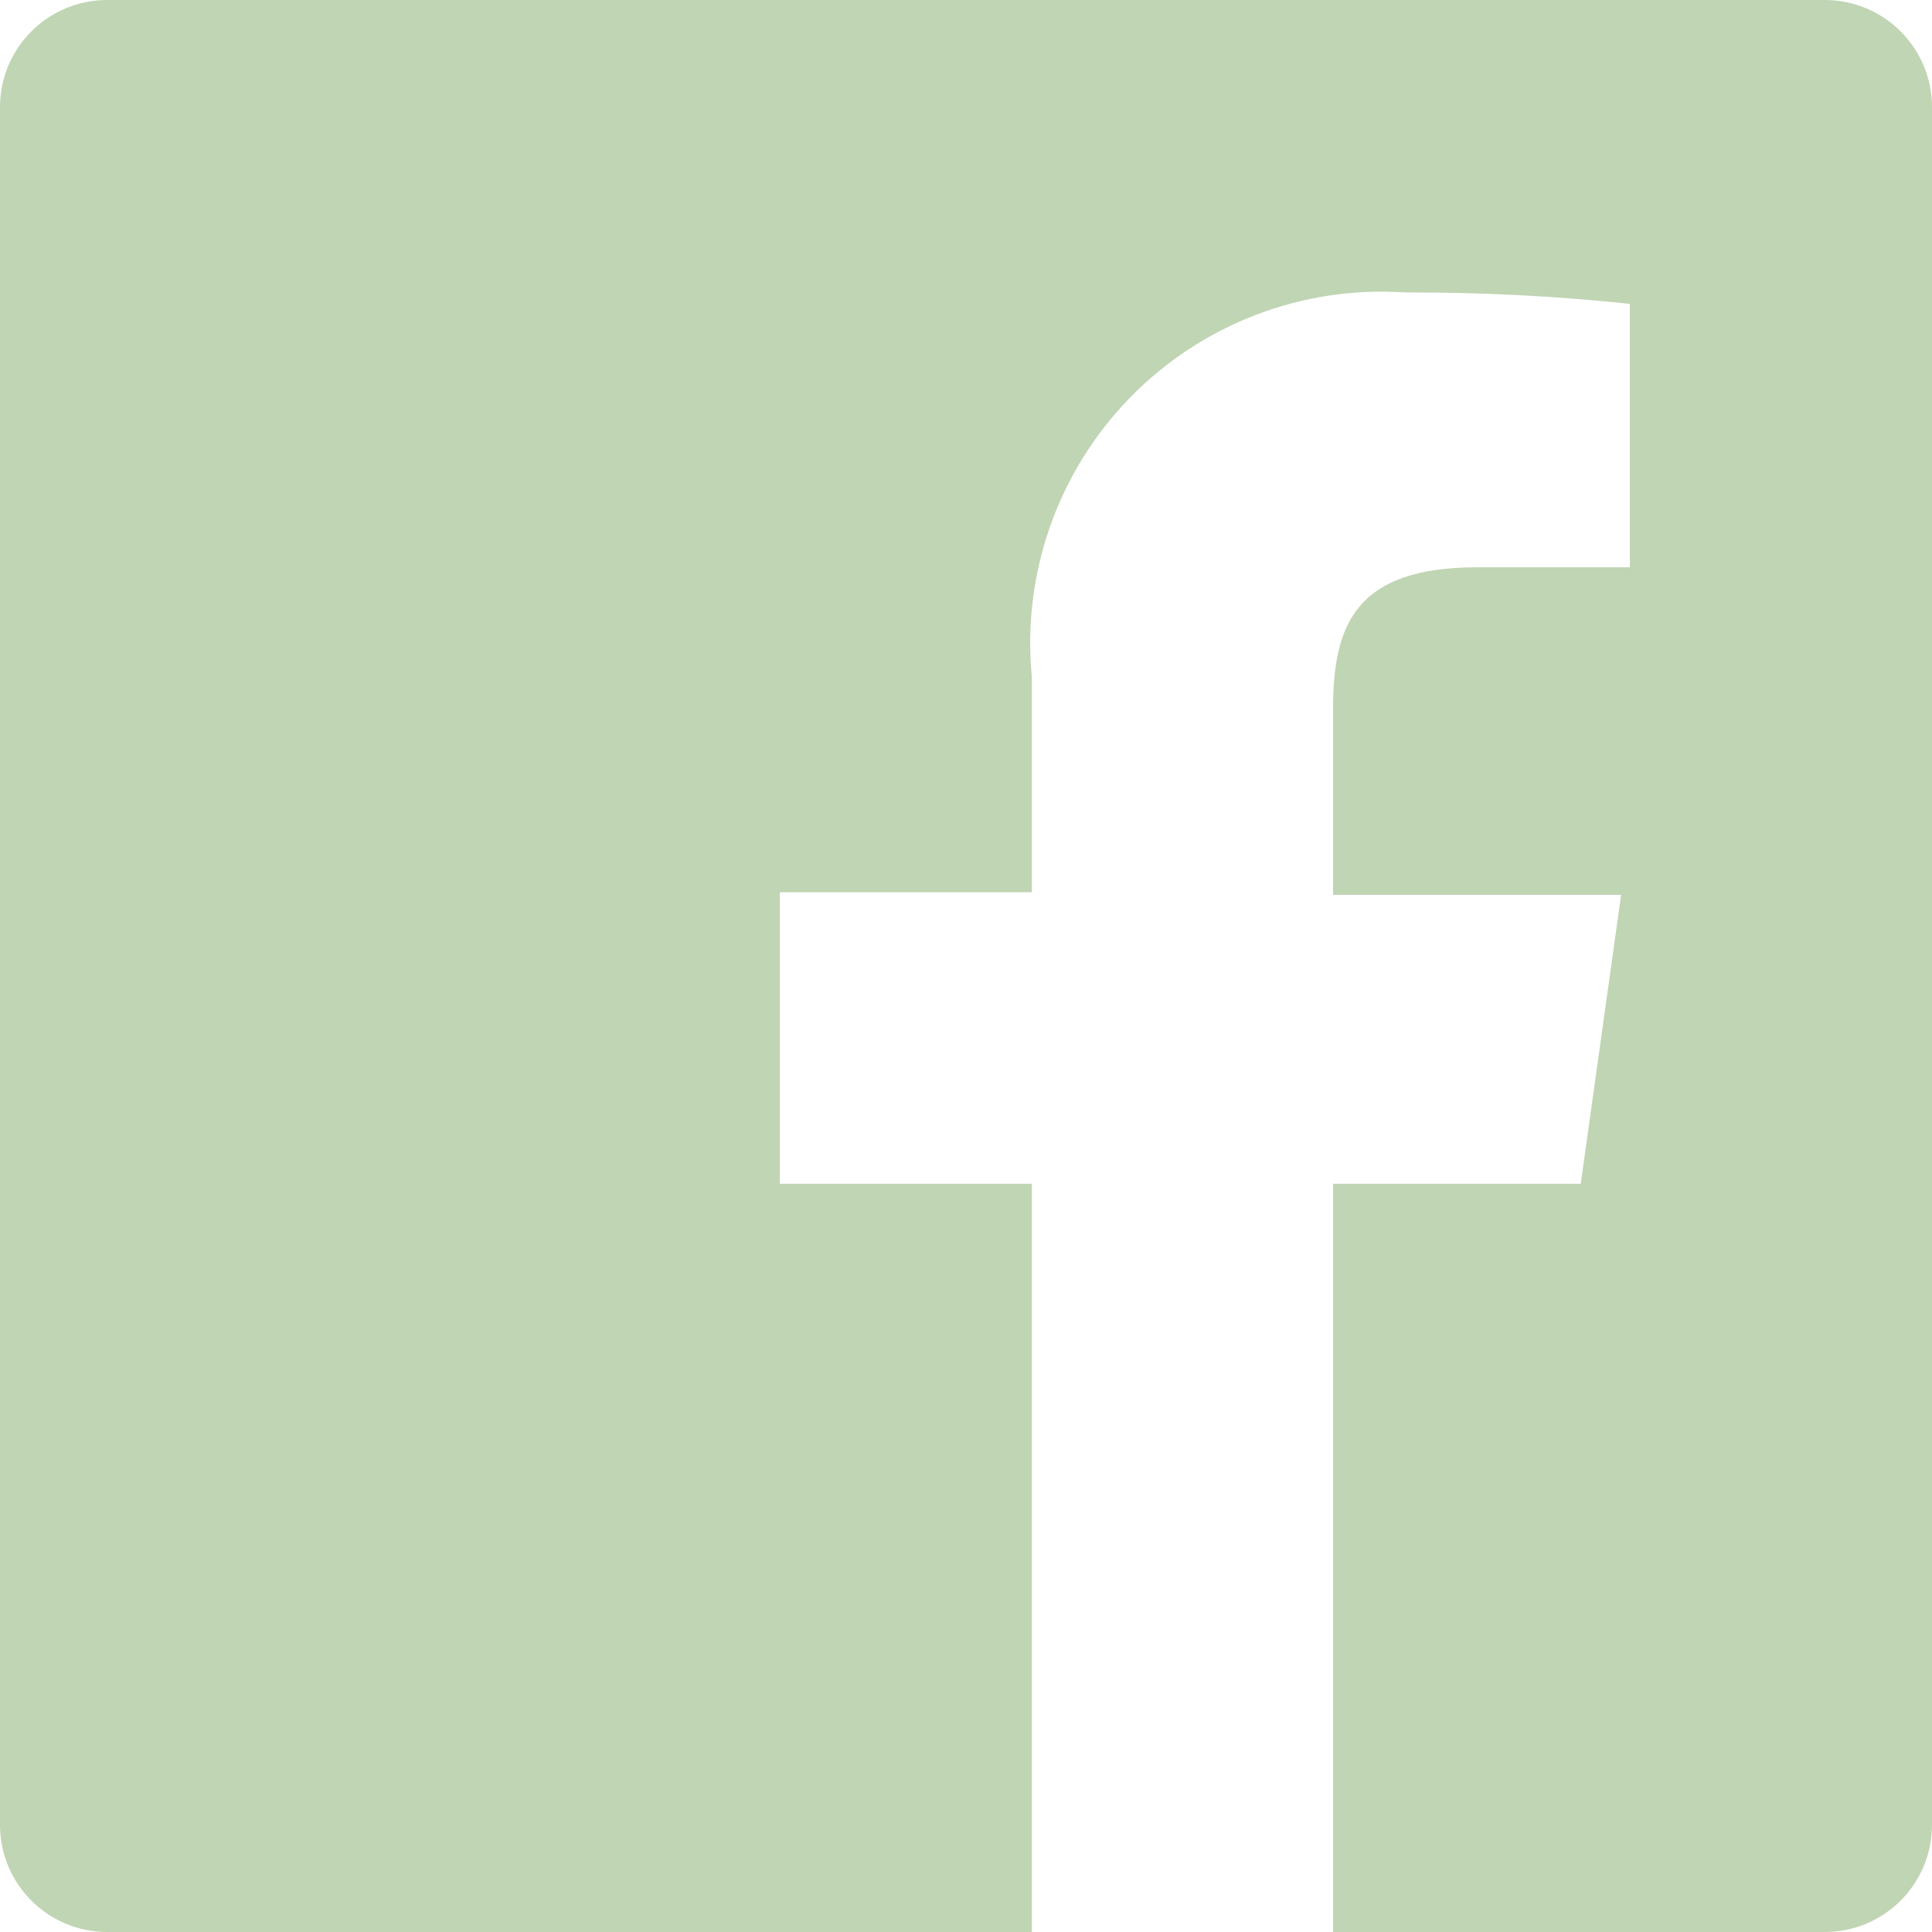
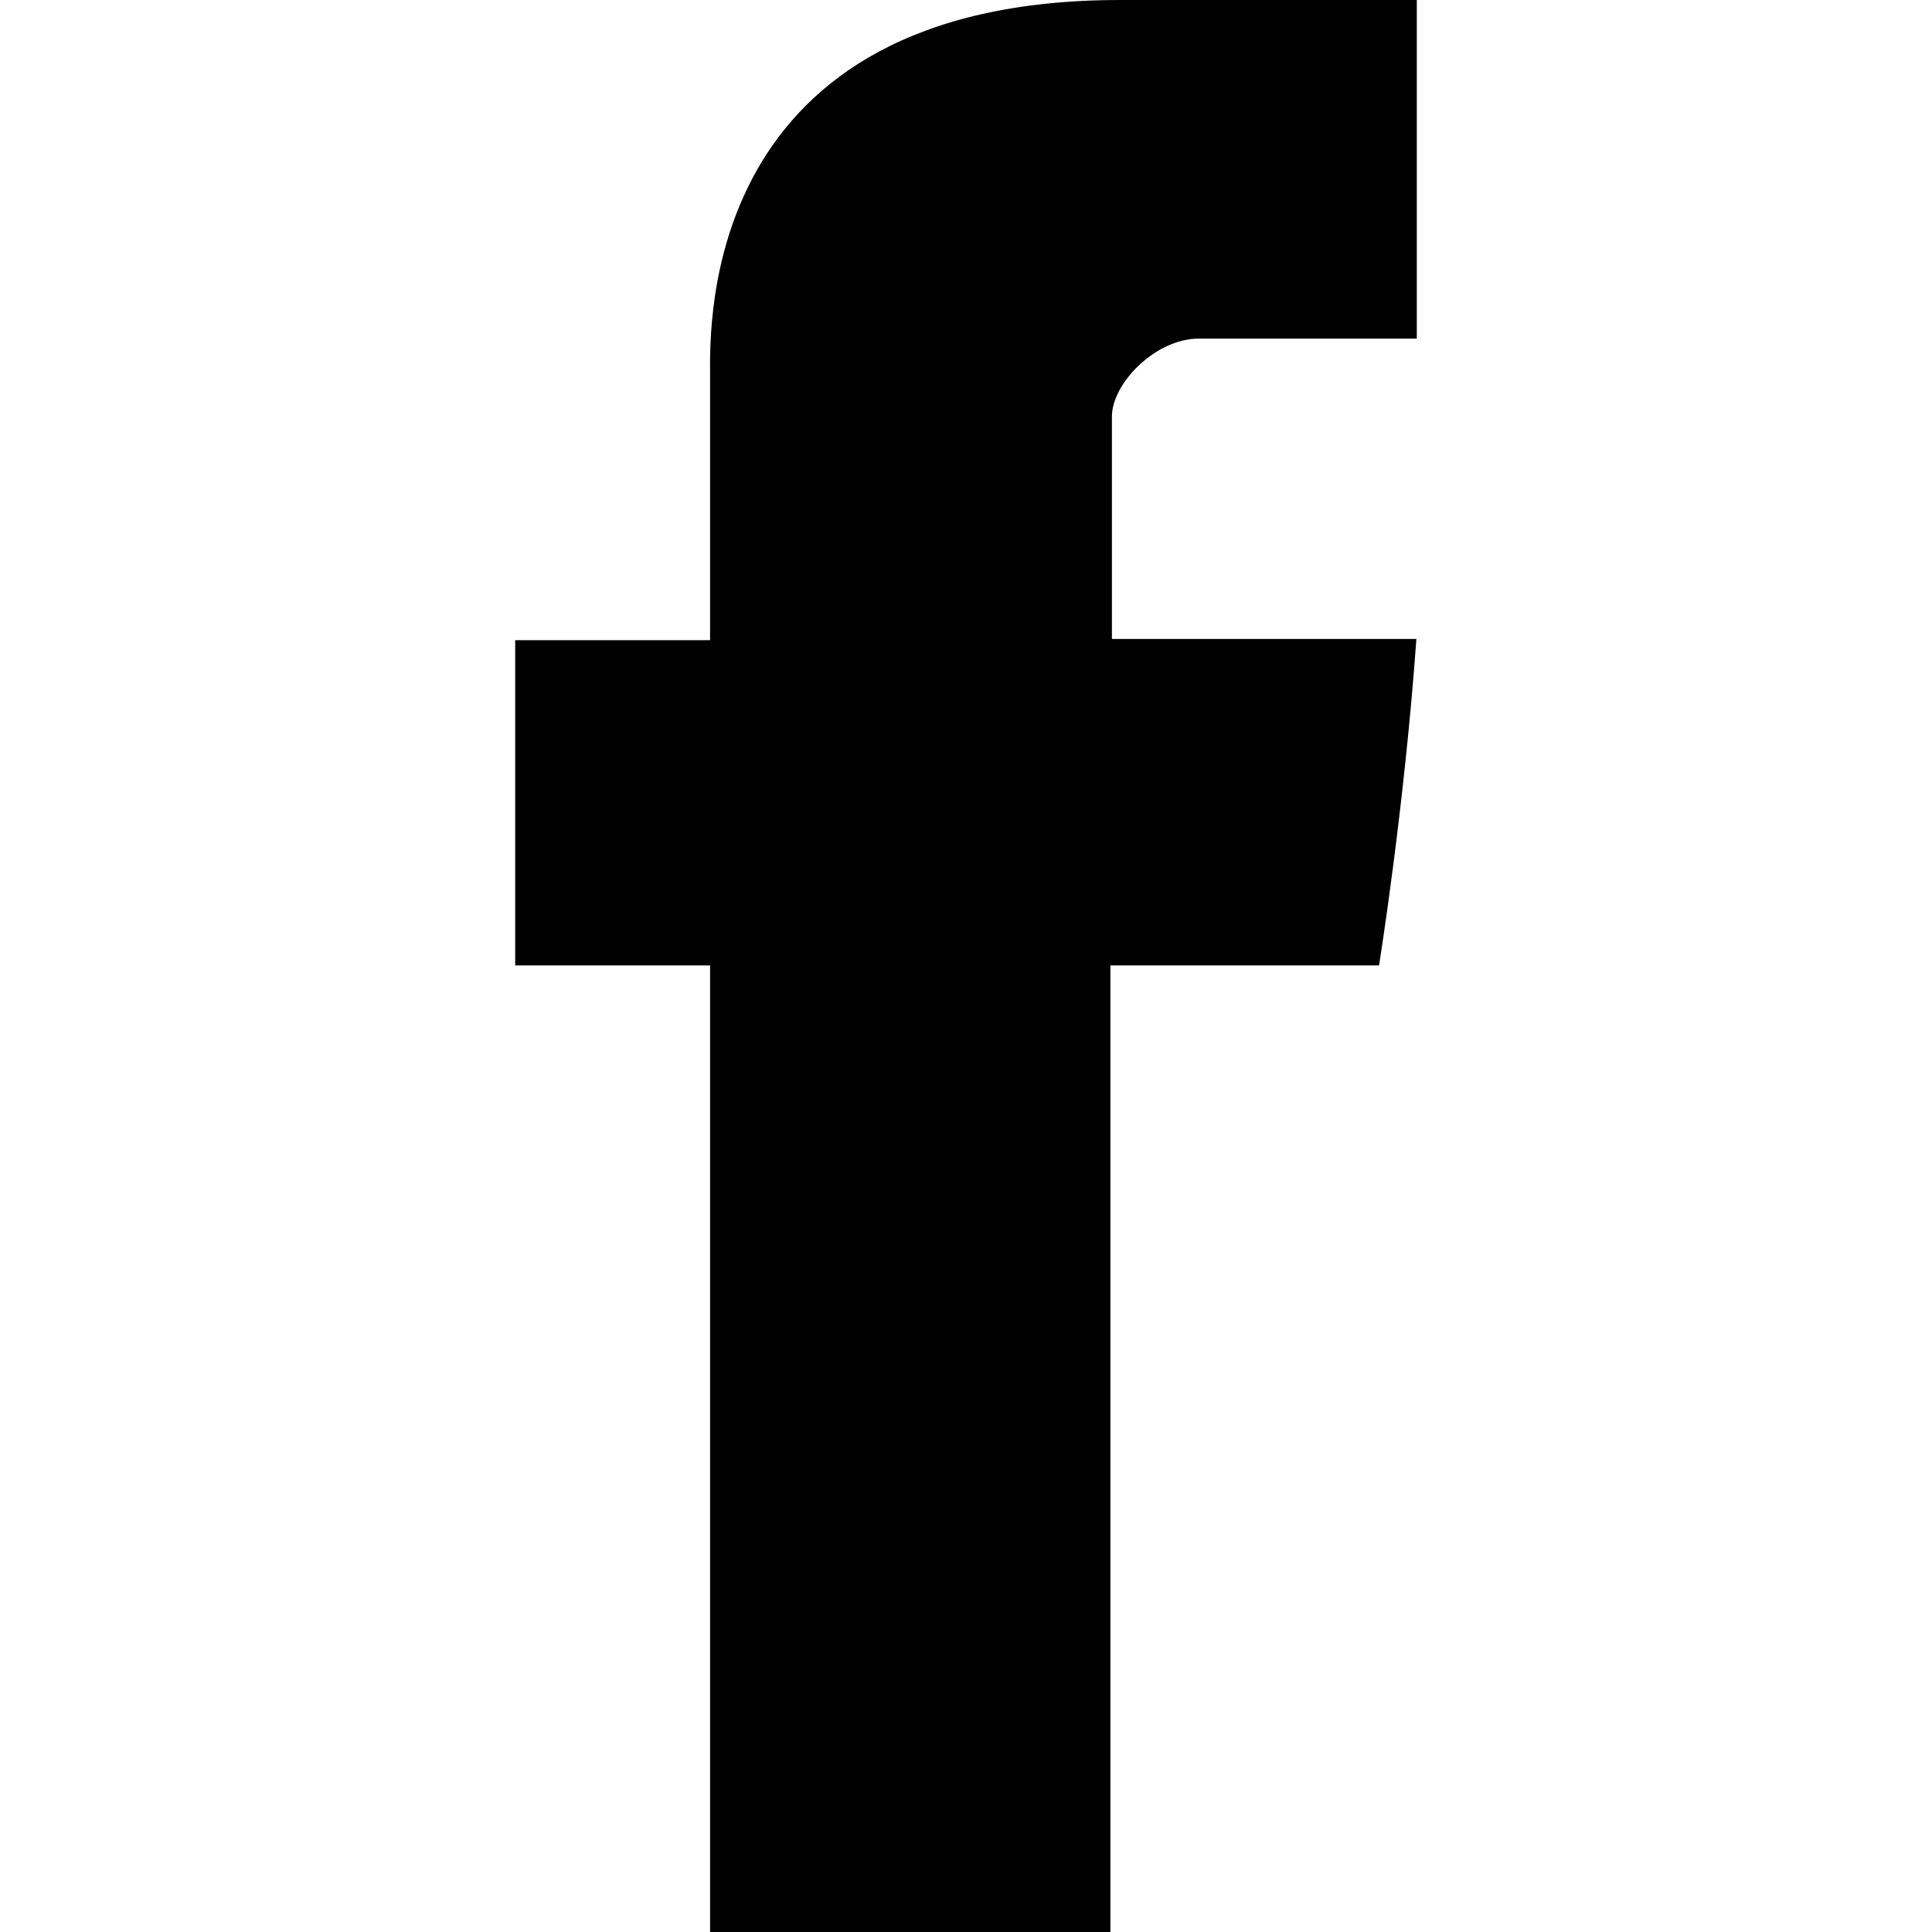
- <svg xmlns="http://www.w3.org/2000/svg" id="Layer_5" data-name="Layer 5" width="22" height="22" viewBox="0 0 22 22">
-   <defs>
-     <style>.cls-1{fill:#c0d5b3;fill-rule:evenodd;}</style>
-   </defs>
-   <path class="cls-1" d="M20.78,0H1.22A1.22,1.22,0,0,0,0,1.22V20.78A1.22,1.22,0,0,0,1.22,22H11.75V13.48H8.88V10.16h2.87V7.71A4,4,0,0,1,16,3.33a23.67,23.67,0,0,1,2.56.13v3H16.82c-1.38,0-1.64.65-1.64,1.61v2.12h3.28L18,13.48H15.18V22h5.6A1.22,1.22,0,0,0,22,20.78V1.22A1.22,1.22,0,0,0,20.78,0" />
+ <svg xmlns="http://www.w3.org/2000/svg" version="1.1" id="Capa_1" x="0px" y="0px" width="430.113px" height="430.114px" viewBox="0 0 430.113 430.114" style="enable-background:new 0 0 430.113 430.114;" xml:space="preserve">
+   <g>
+     <path id="Facebook" d="M158.081,83.3c0,10.839,0,59.218,0,59.218h-43.385v72.412h43.385v215.183h89.122V214.936h59.805   c0,0,5.601-34.721,8.316-72.685c-7.784,0-67.784,0-67.784,0s0-42.127,0-49.511c0-7.4,9.717-17.354,19.321-17.354   c9.586,0,29.818,0,48.557,0c0-9.859,0-43.924,0-75.385c-25.016,0-53.476,0-66.021,0C155.878-0.004,158.081,72.48,158.081,83.3z" />
+   </g>
+   <g>
+ </g>
+   <g>
+ </g>
+   <g>
+ </g>
+   <g>
+ </g>
+   <g>
+ </g>
+   <g>
+ </g>
+   <g>
+ </g>
+   <g>
+ </g>
+   <g>
+ </g>
+   <g>
+ </g>
+   <g>
+ </g>
+   <g>
+ </g>
+   <g>
+ </g>
+   <g>
+ </g>
+   <g>
+ </g>
</svg>
